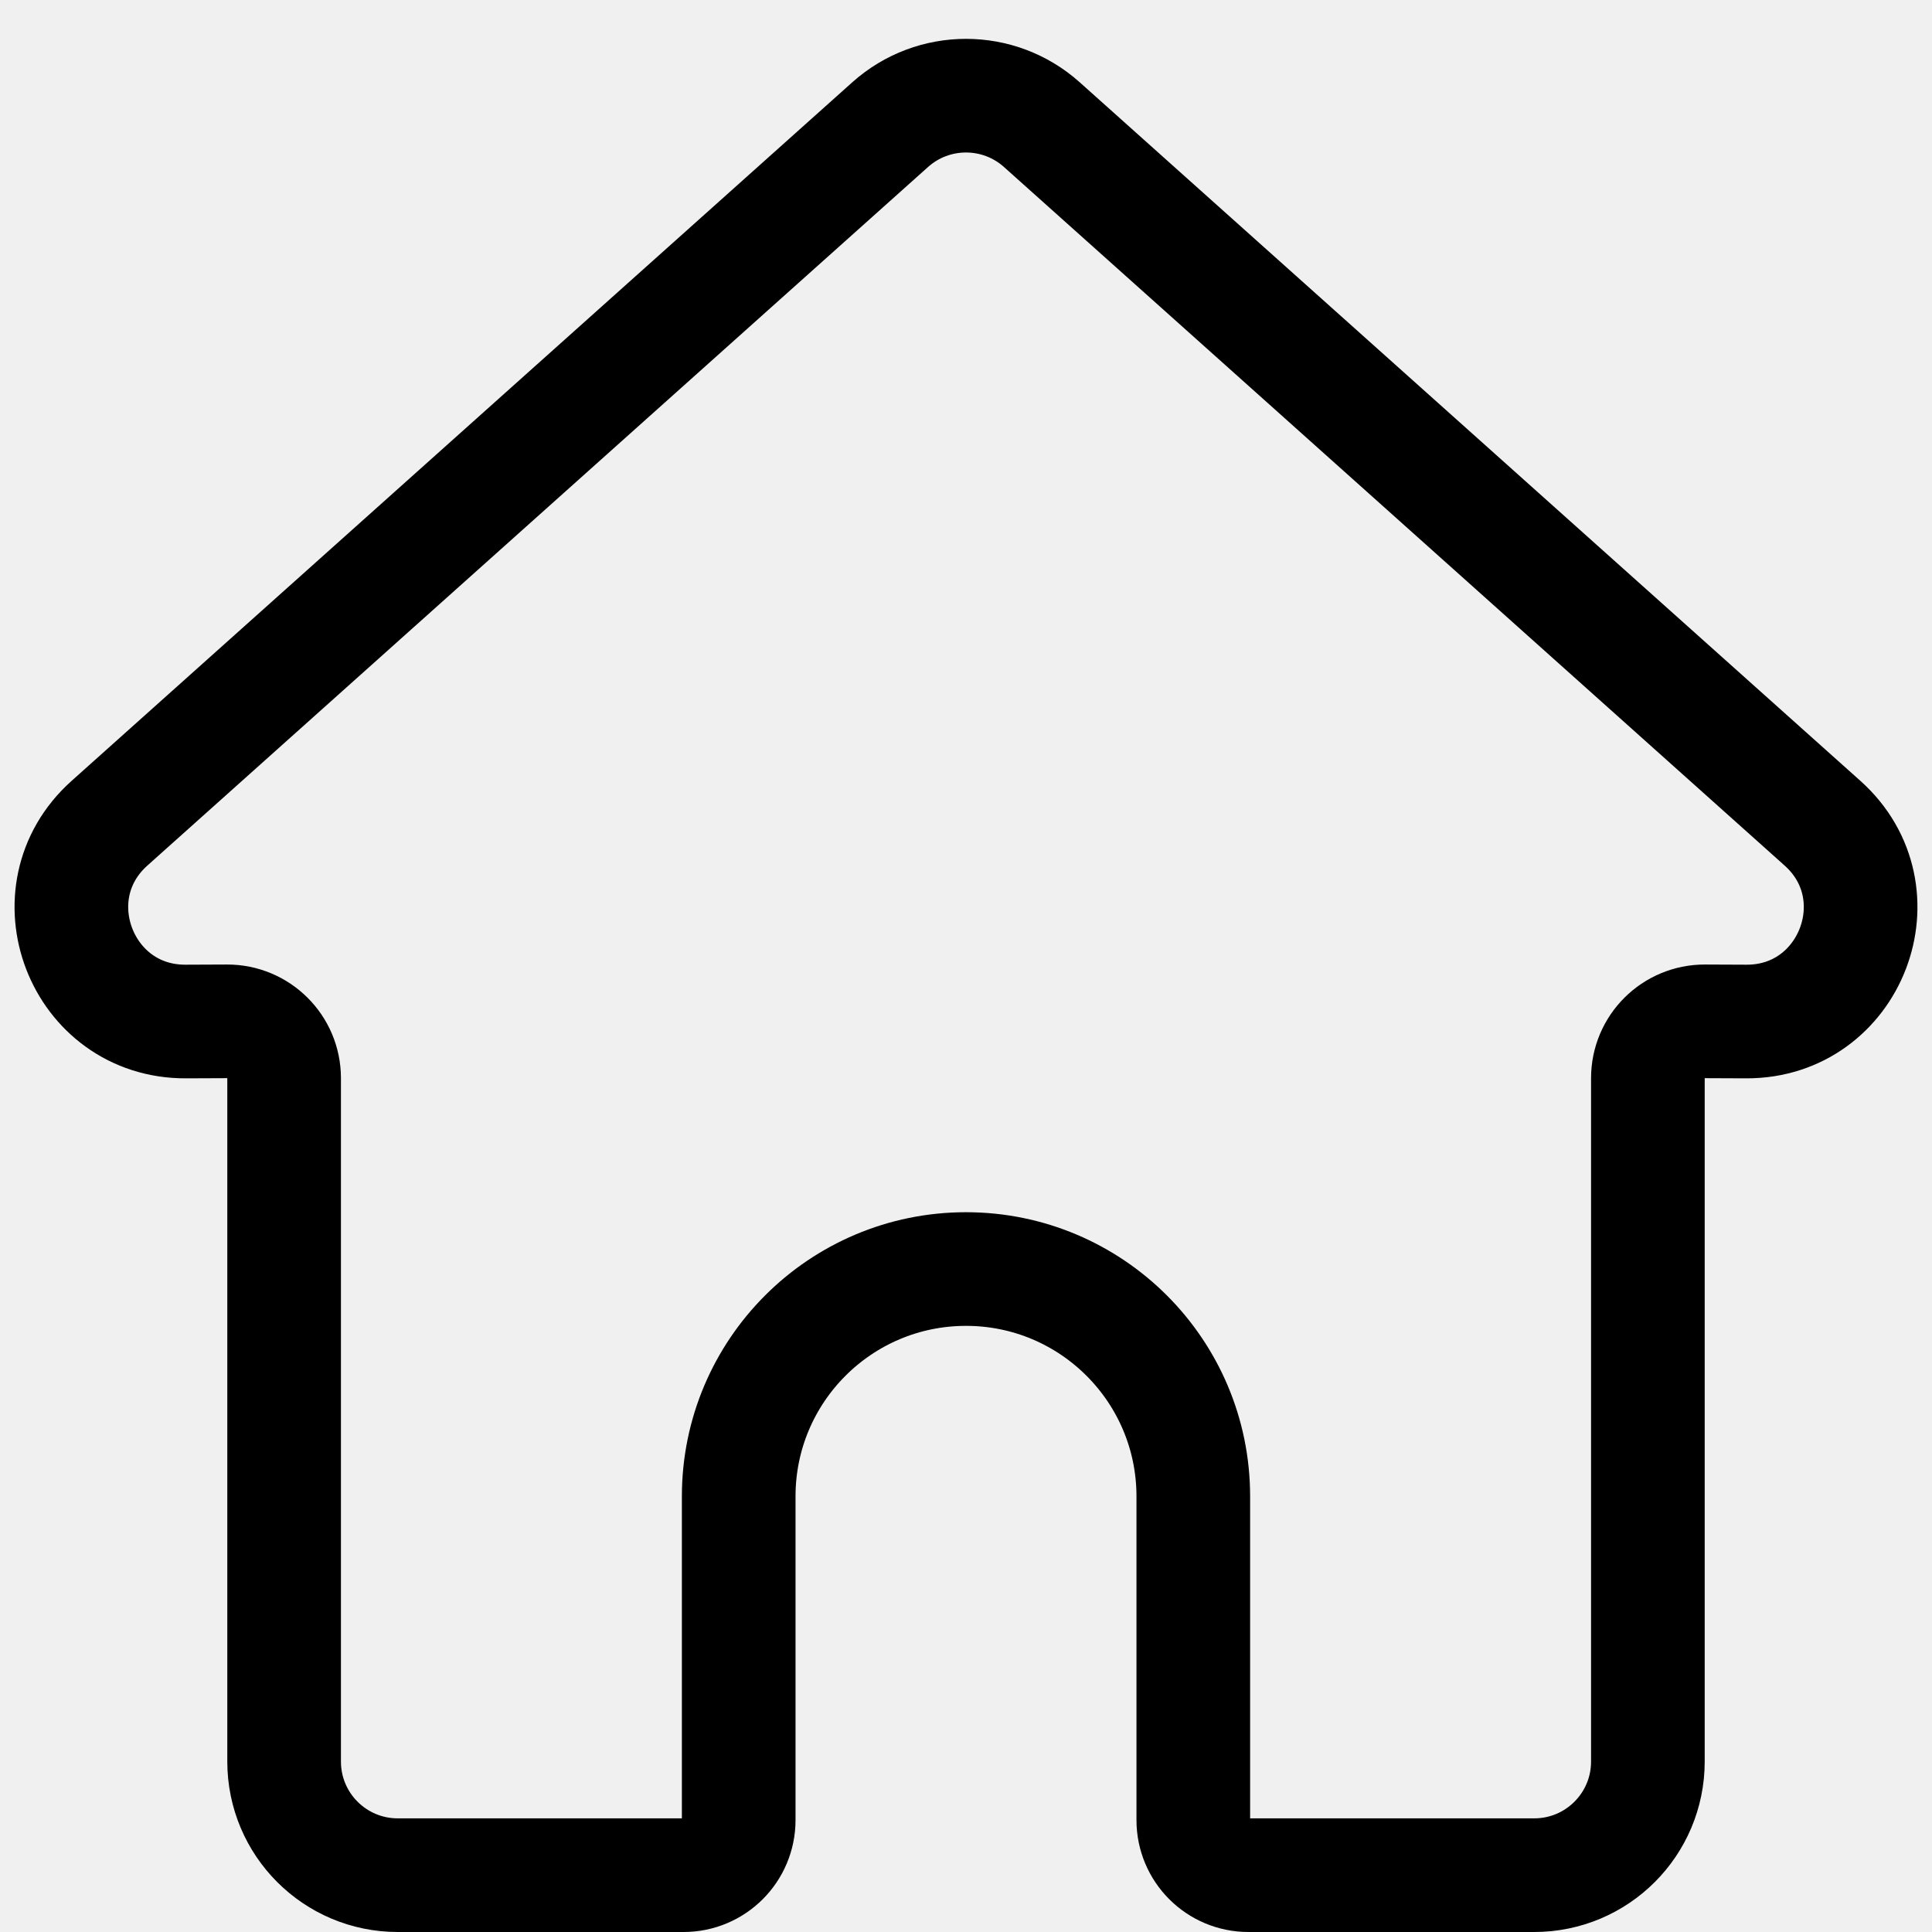
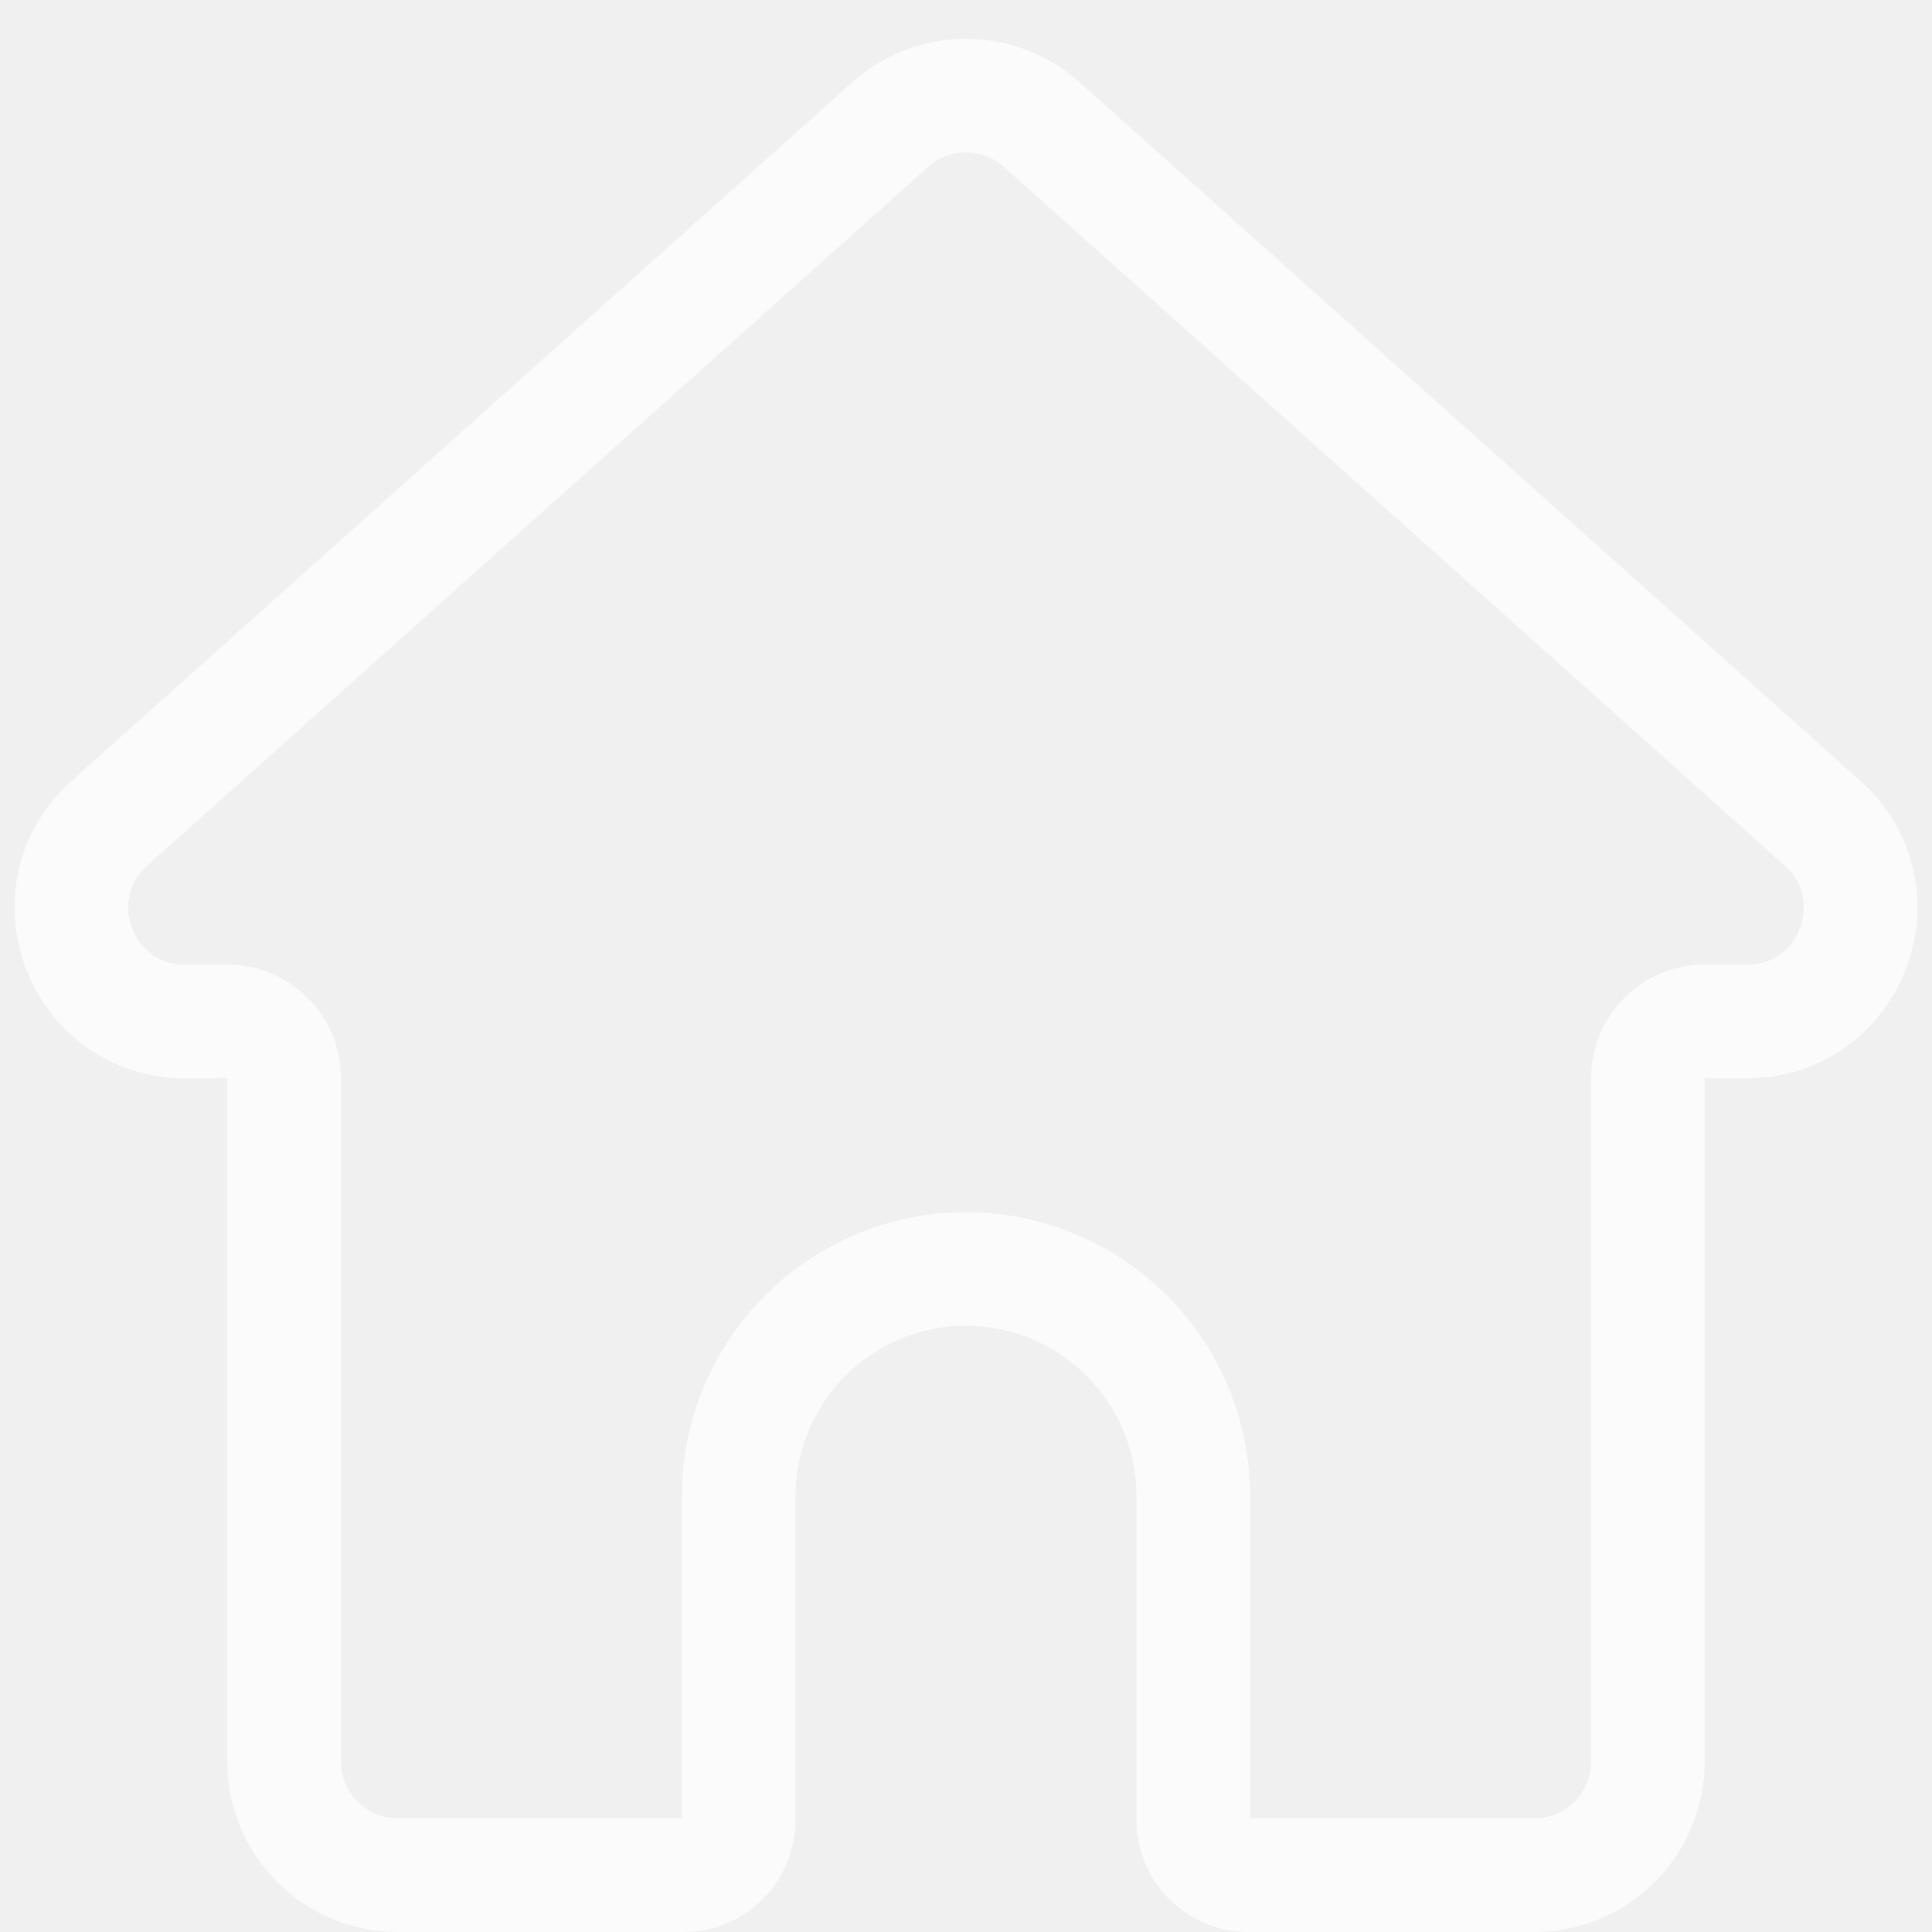
<svg xmlns="http://www.w3.org/2000/svg" width="34" height="34" viewBox="0 0 34 34" fill="none">
-   <path d="M15.666 2.193L1.927 14.487C0.555 15.714 1.429 17.985 3.269 17.977L3.996 17.974C4.55 17.972 5 18.42 5 18.974V31C5 32.105 5.895 33 7 33H12.03C12.566 33 13 32.566 13 32.03V26.333C13 24.124 14.791 22.333 17 22.333C19.209 22.333 21 24.124 21 26.333V32.03C21 32.566 21.434 33 21.97 33H27C28.105 33 29 32.105 29 31V18.974C29 18.42 29.45 17.972 30.004 17.974L30.731 17.977C32.571 17.985 33.445 15.714 32.073 14.487L18.334 2.193C17.574 1.514 16.426 1.514 15.666 2.193Z" stroke="black" stroke-width="2" stroke-linecap="round" />
+   <path opacity="0.7" d="M15.666 2.193L1.927 14.487C0.555 15.714 1.429 17.985 3.269 17.977L3.996 17.974C4.55 17.972 5 18.42 5 18.974V31C5 32.105 5.895 33 7 33H12.03C12.566 33 13 32.566 13 32.03V26.333C13 24.124 14.791 22.333 17 22.333C19.209 22.333 21 24.124 21 26.333V32.03C21 32.566 21.434 33 21.97 33H27C28.105 33 29 32.105 29 31V18.974C29 18.42 29.45 17.972 30.004 17.974L30.731 17.977C32.571 17.985 33.445 15.714 32.073 14.487L18.334 2.193C17.574 1.514 16.426 1.514 15.666 2.193Z" stroke="white" stroke-width="2" stroke-linecap="round" />
</svg>
